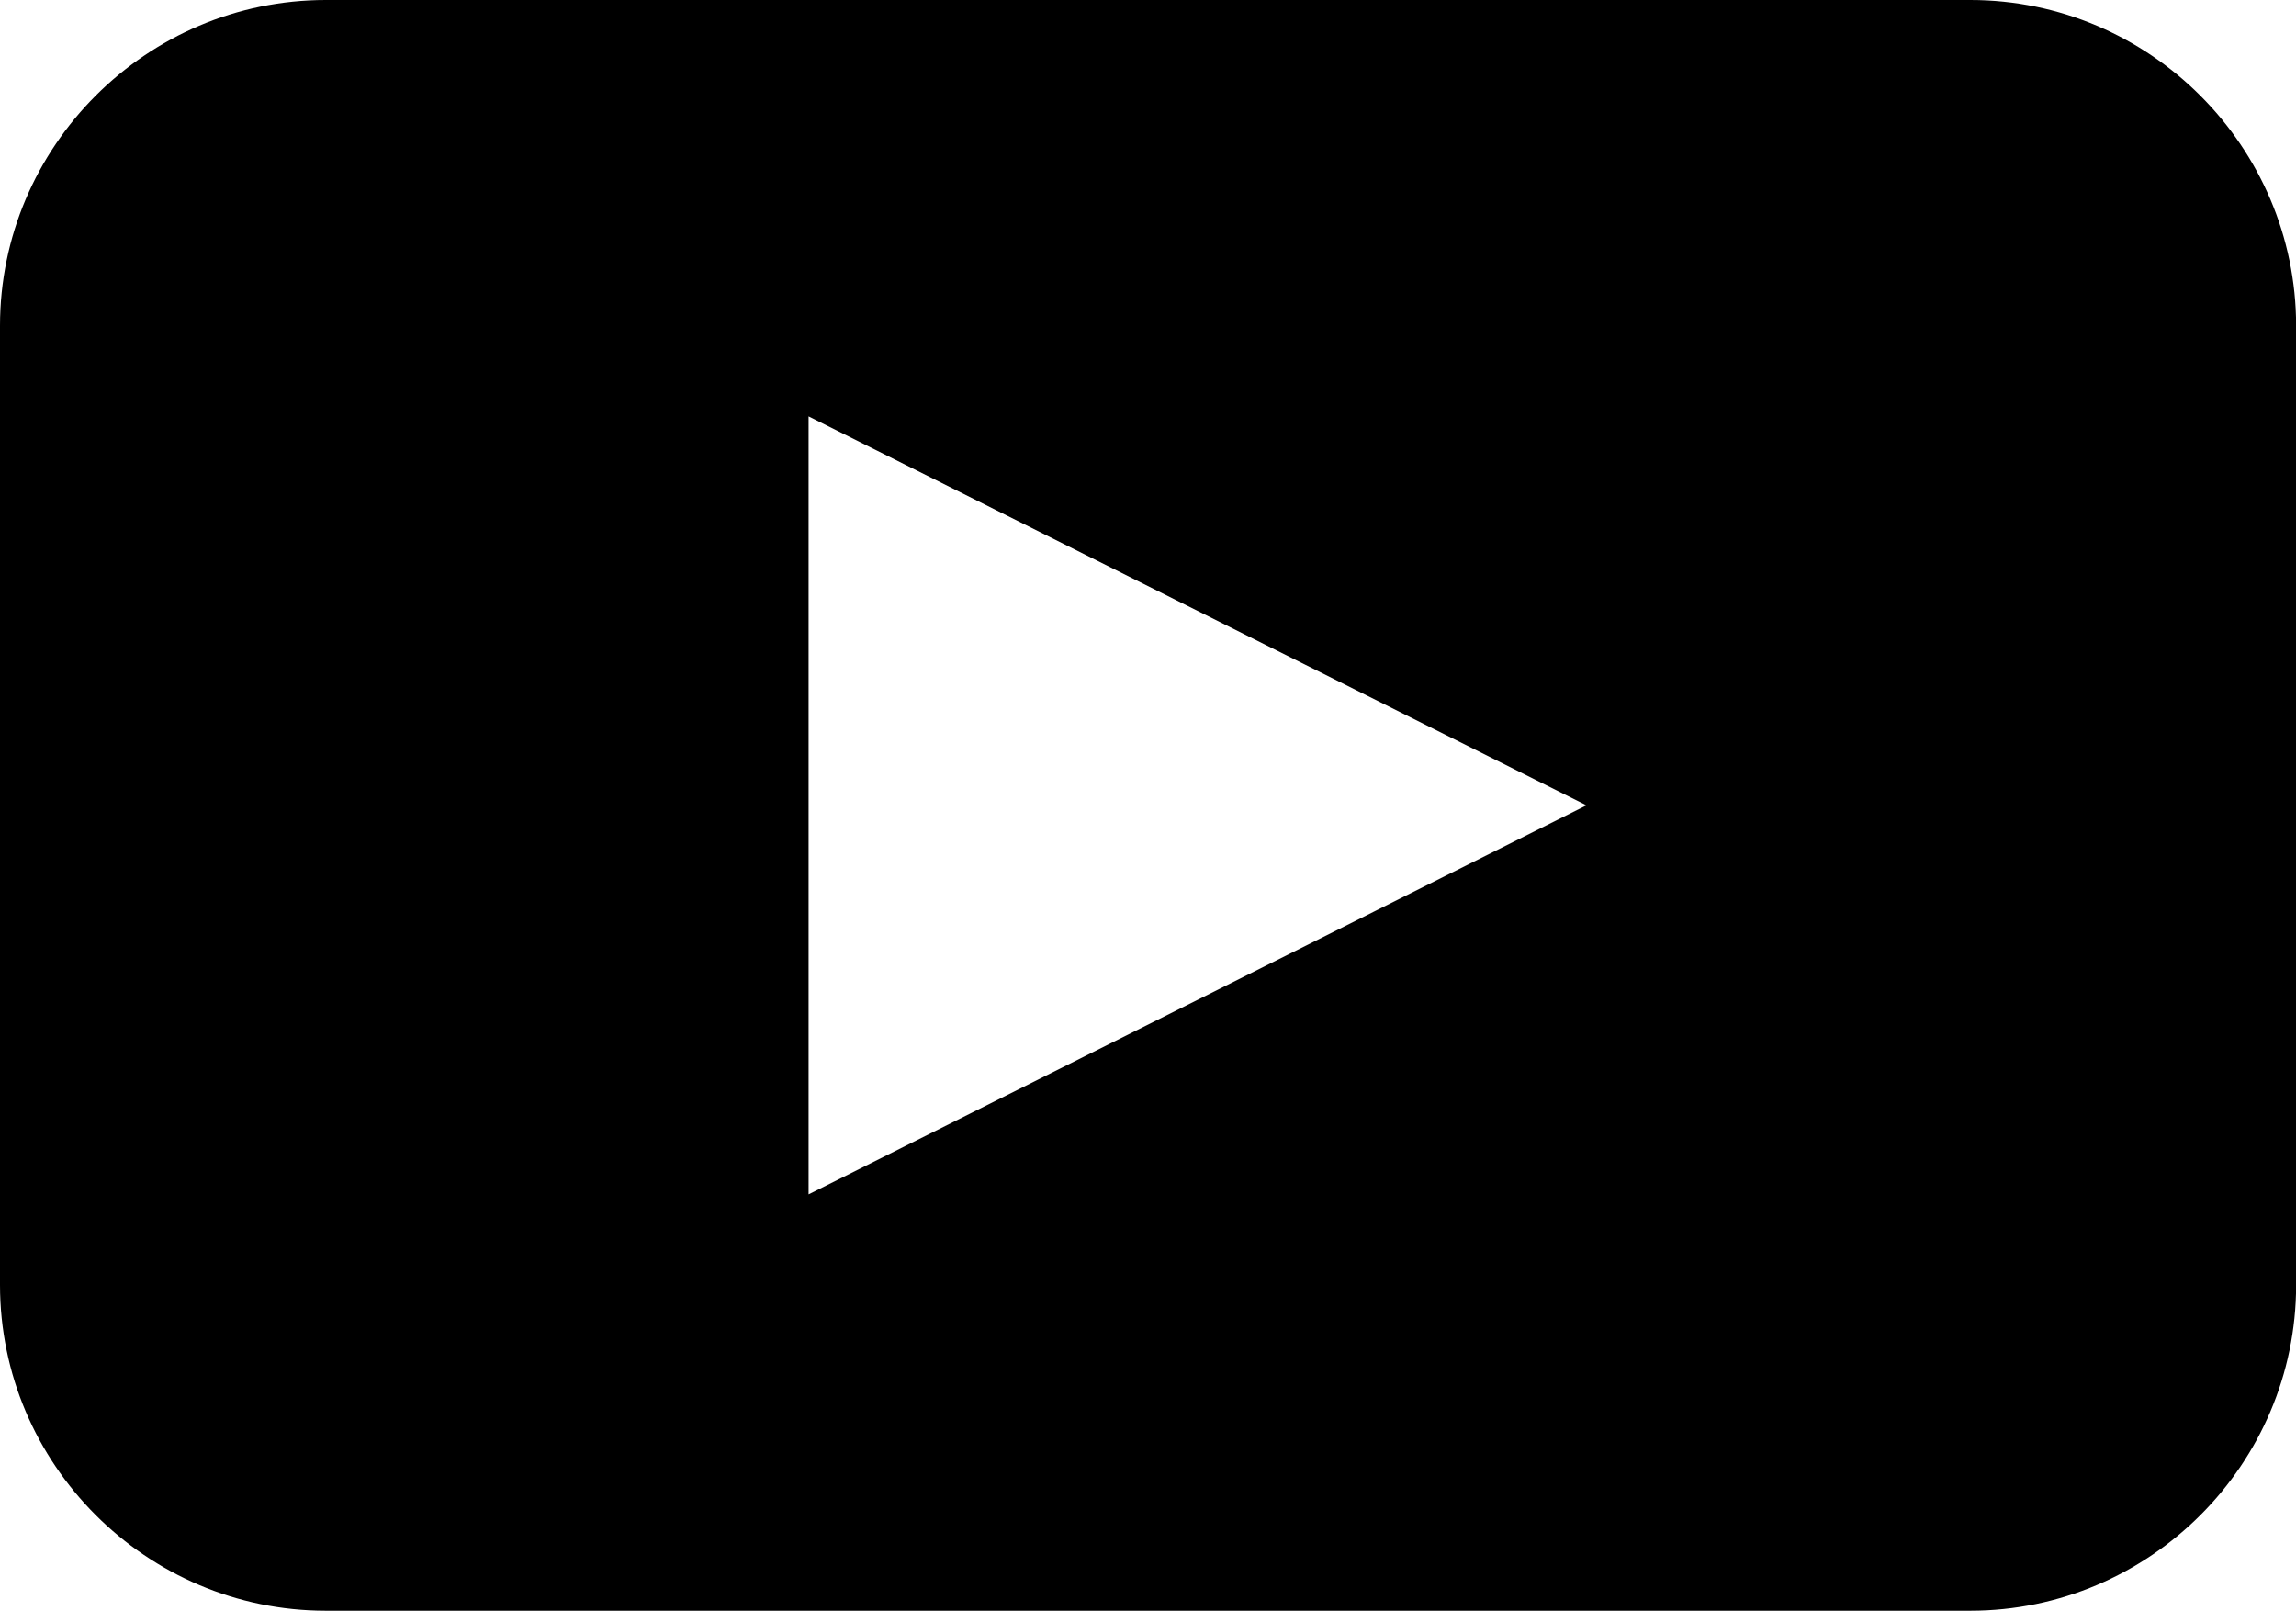
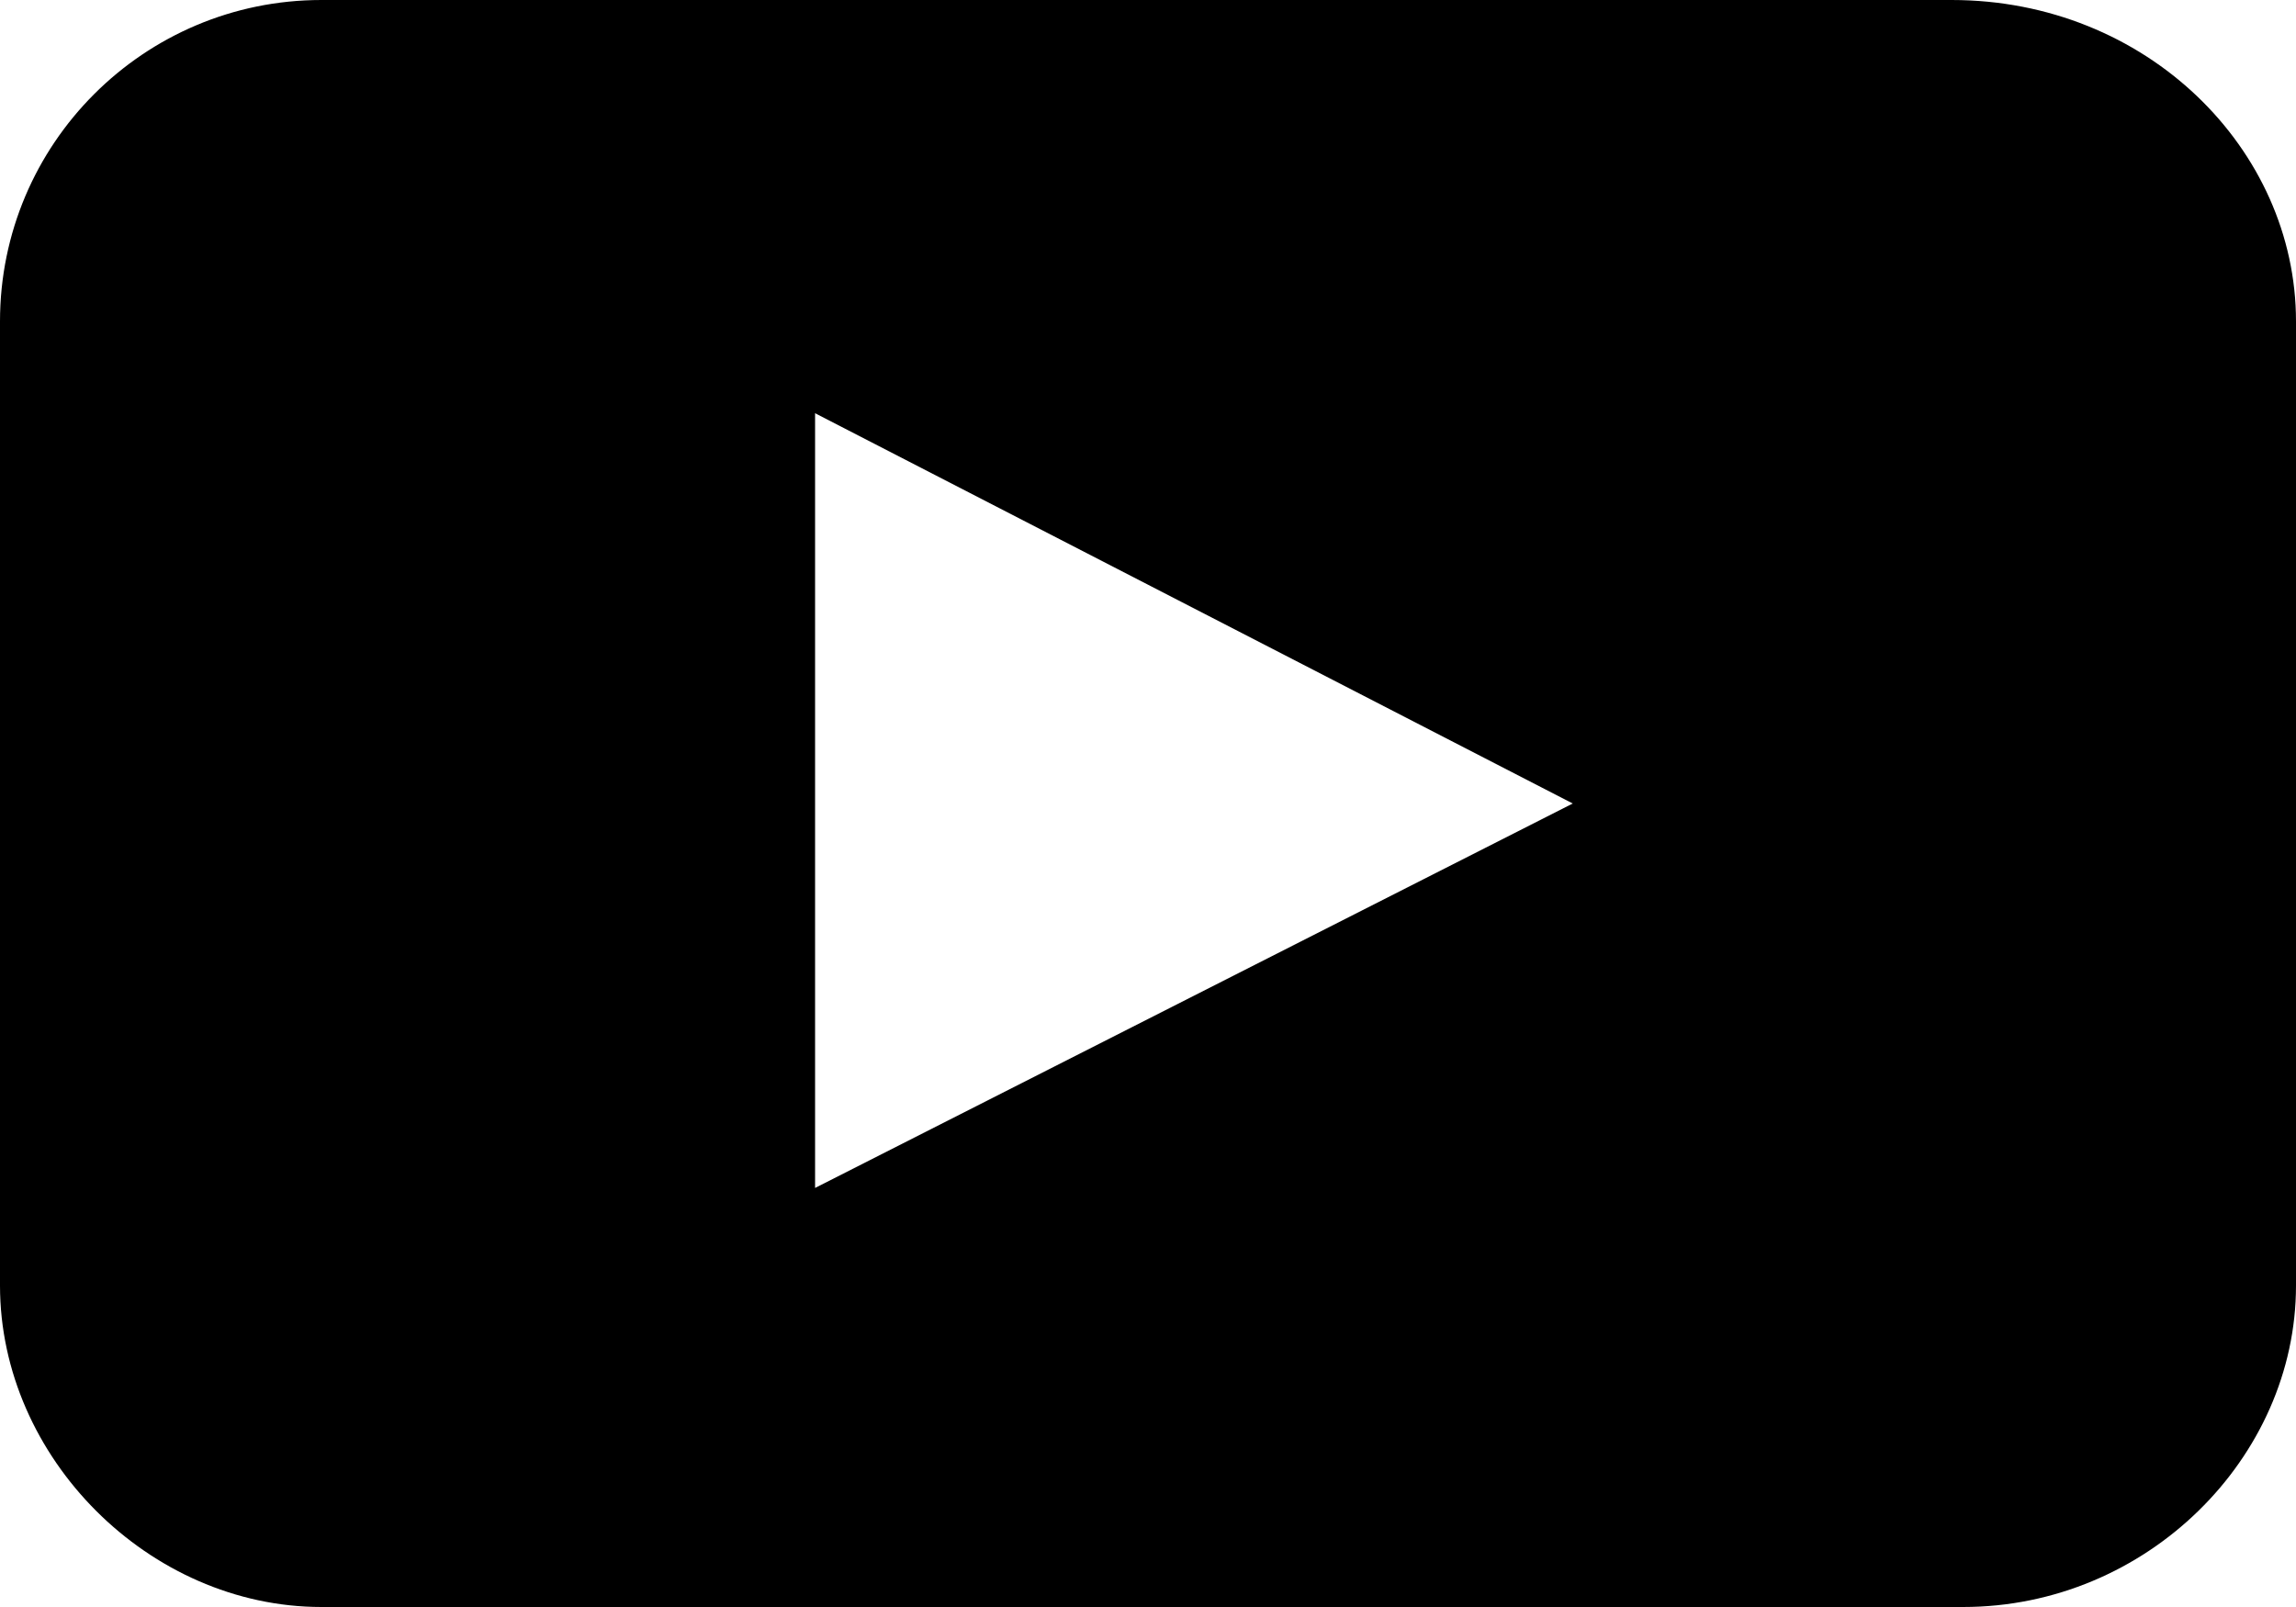
- <svg xmlns="http://www.w3.org/2000/svg" version="1.0" id="Layer_1" x="0px" y="0px" width="19.979px" height="14.015px" viewBox="0 0 19.979 14.015" enable-background="new 0 0 19.979 14.015" xml:space="preserve">
-   <path d="M17.145,0H2.835C1.275,0,0,1.275,0,2.835v8.345c0,1.56,1.275,2.835,2.835,2.835h14.31c1.56,0,2.835-1.275,2.835-2.835V2.835 C19.979,1.275,18.704,0,17.145,0z M7.036,10.392V3.623l6.769,3.384L7.036,10.392z" />
+ <svg xmlns="http://www.w3.org/2000/svg" version="1.0" width="20" height="14">
+   <path d="M17.1 0H2.8A2.8 2.8 0 000 2.8v8.4C0 12.7 1.3 14 2.8 14h14.3c1.6 0 2.9-1.3 2.9-2.8V2.8C20 1.3 18.7 0 17 0zm-10 10.4V3.6L13.7 7 7 10.4z" />
</svg>
